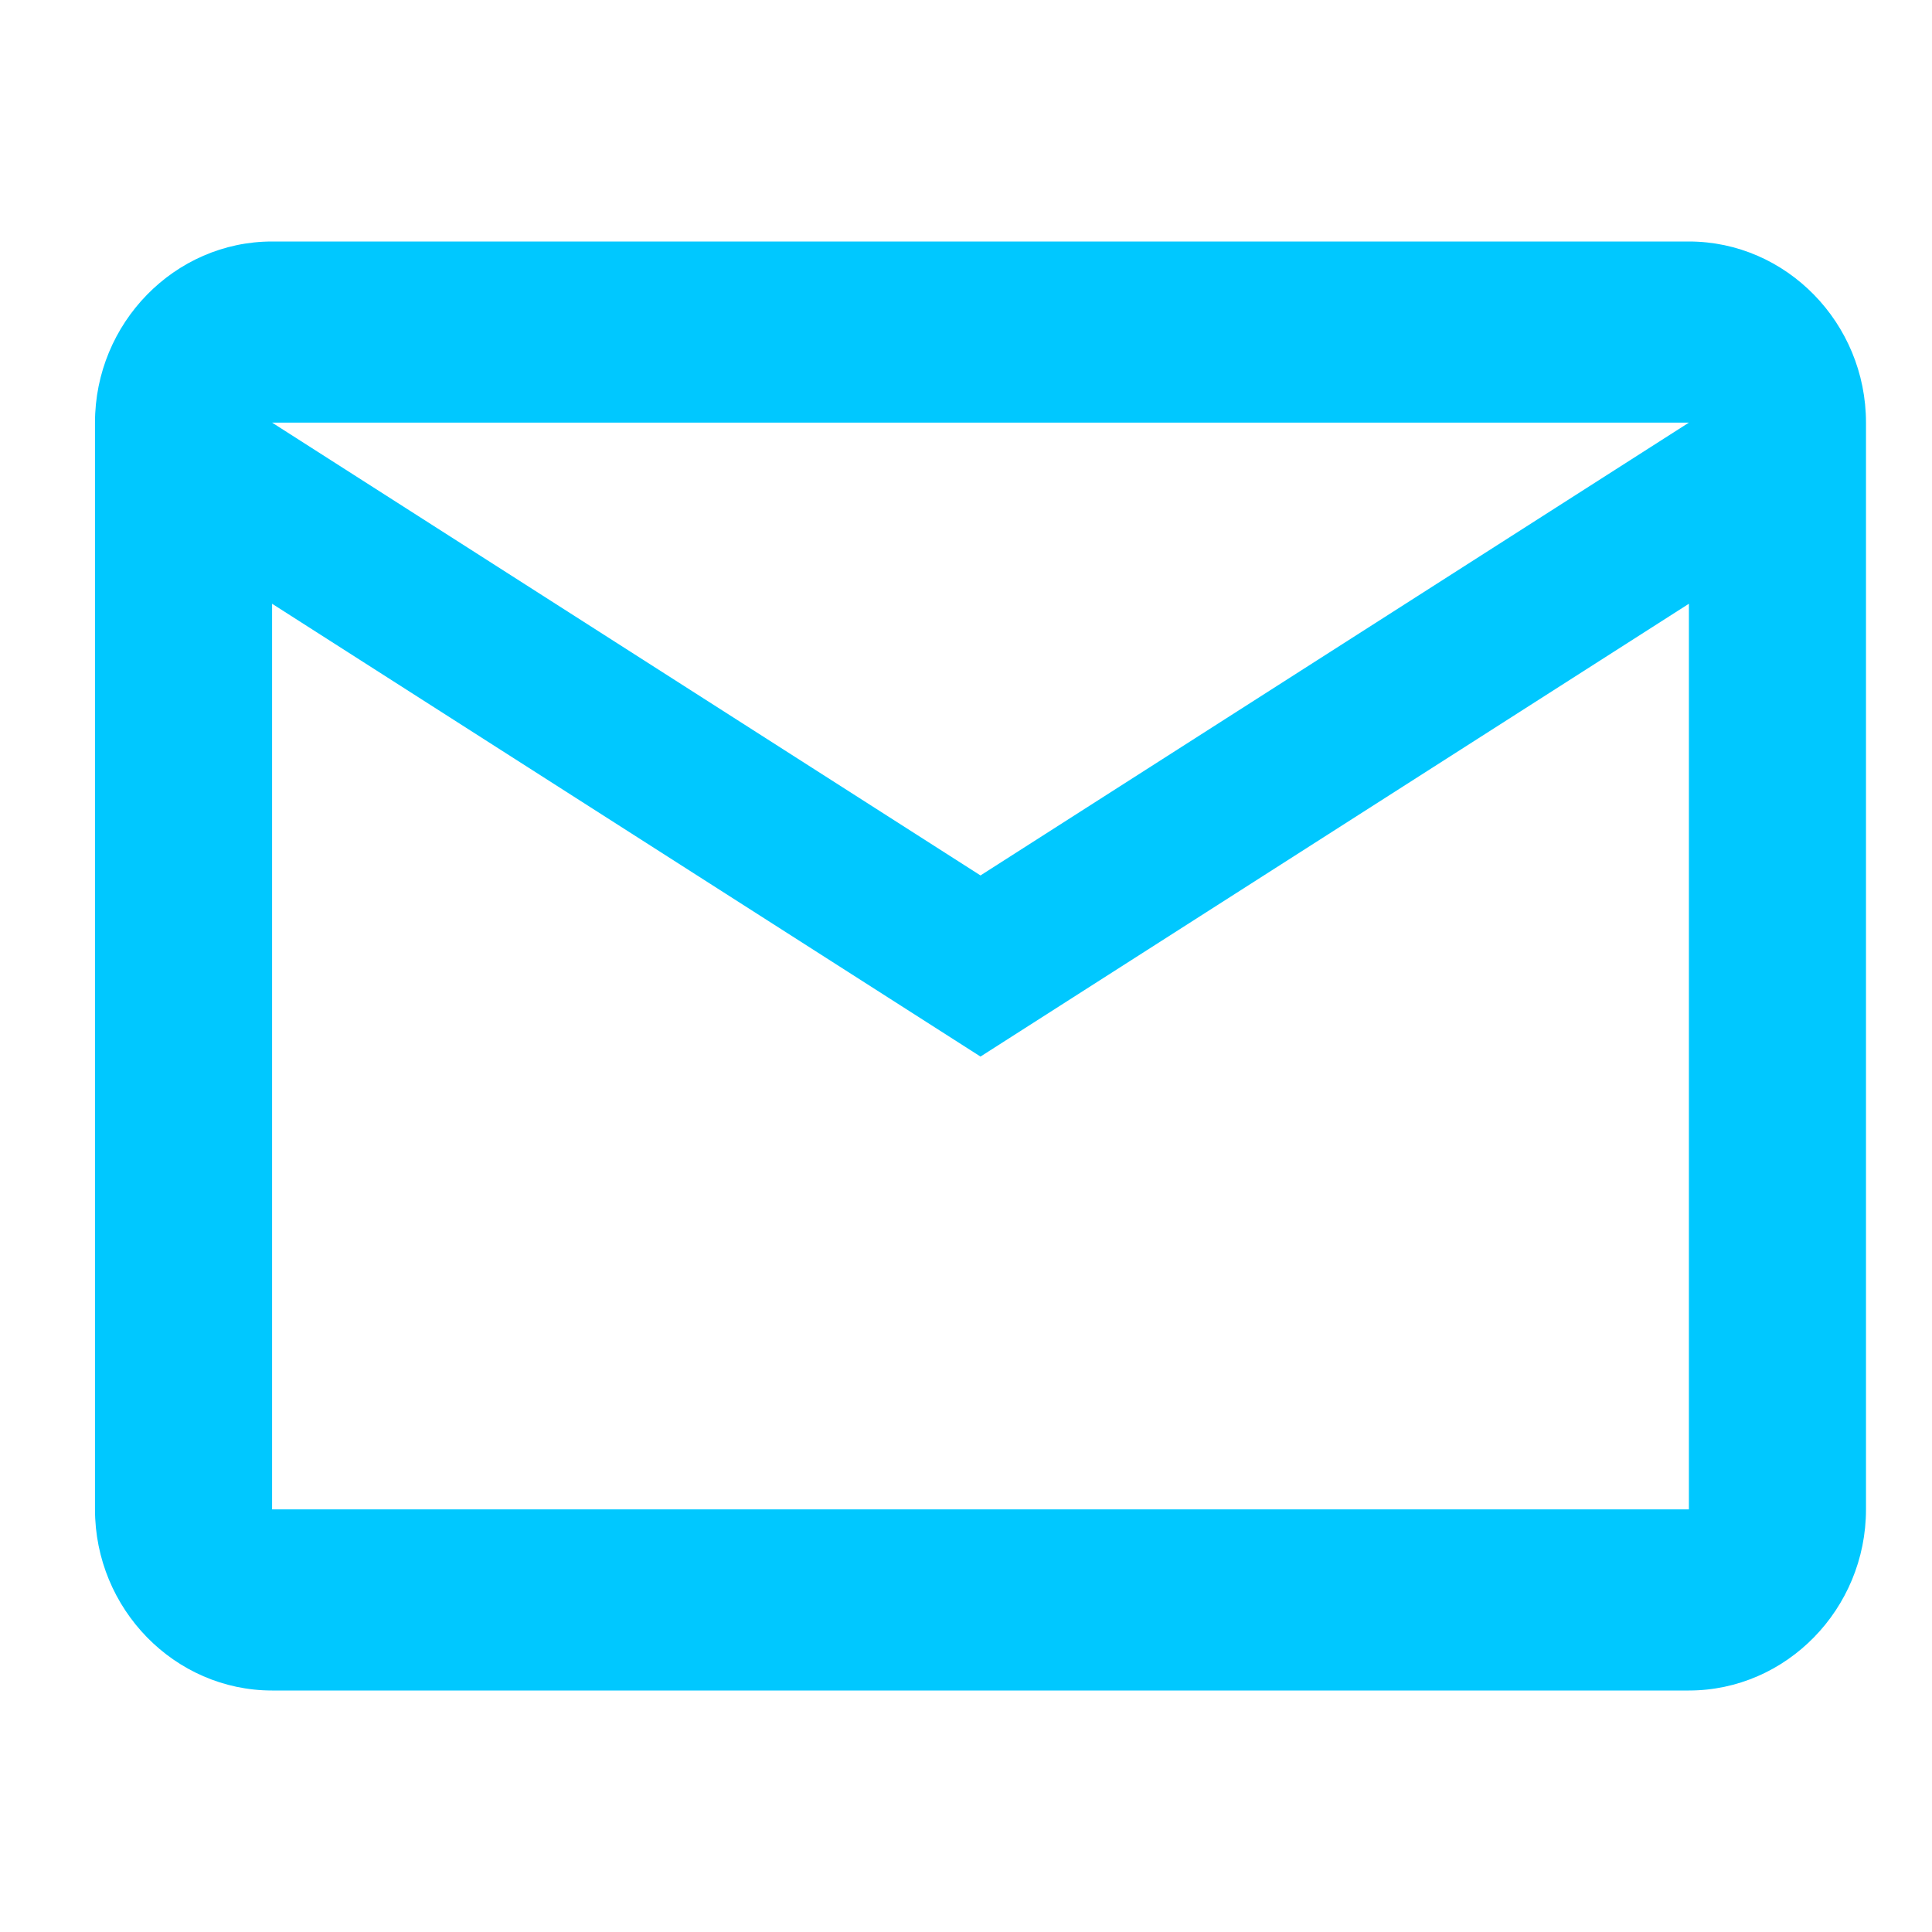
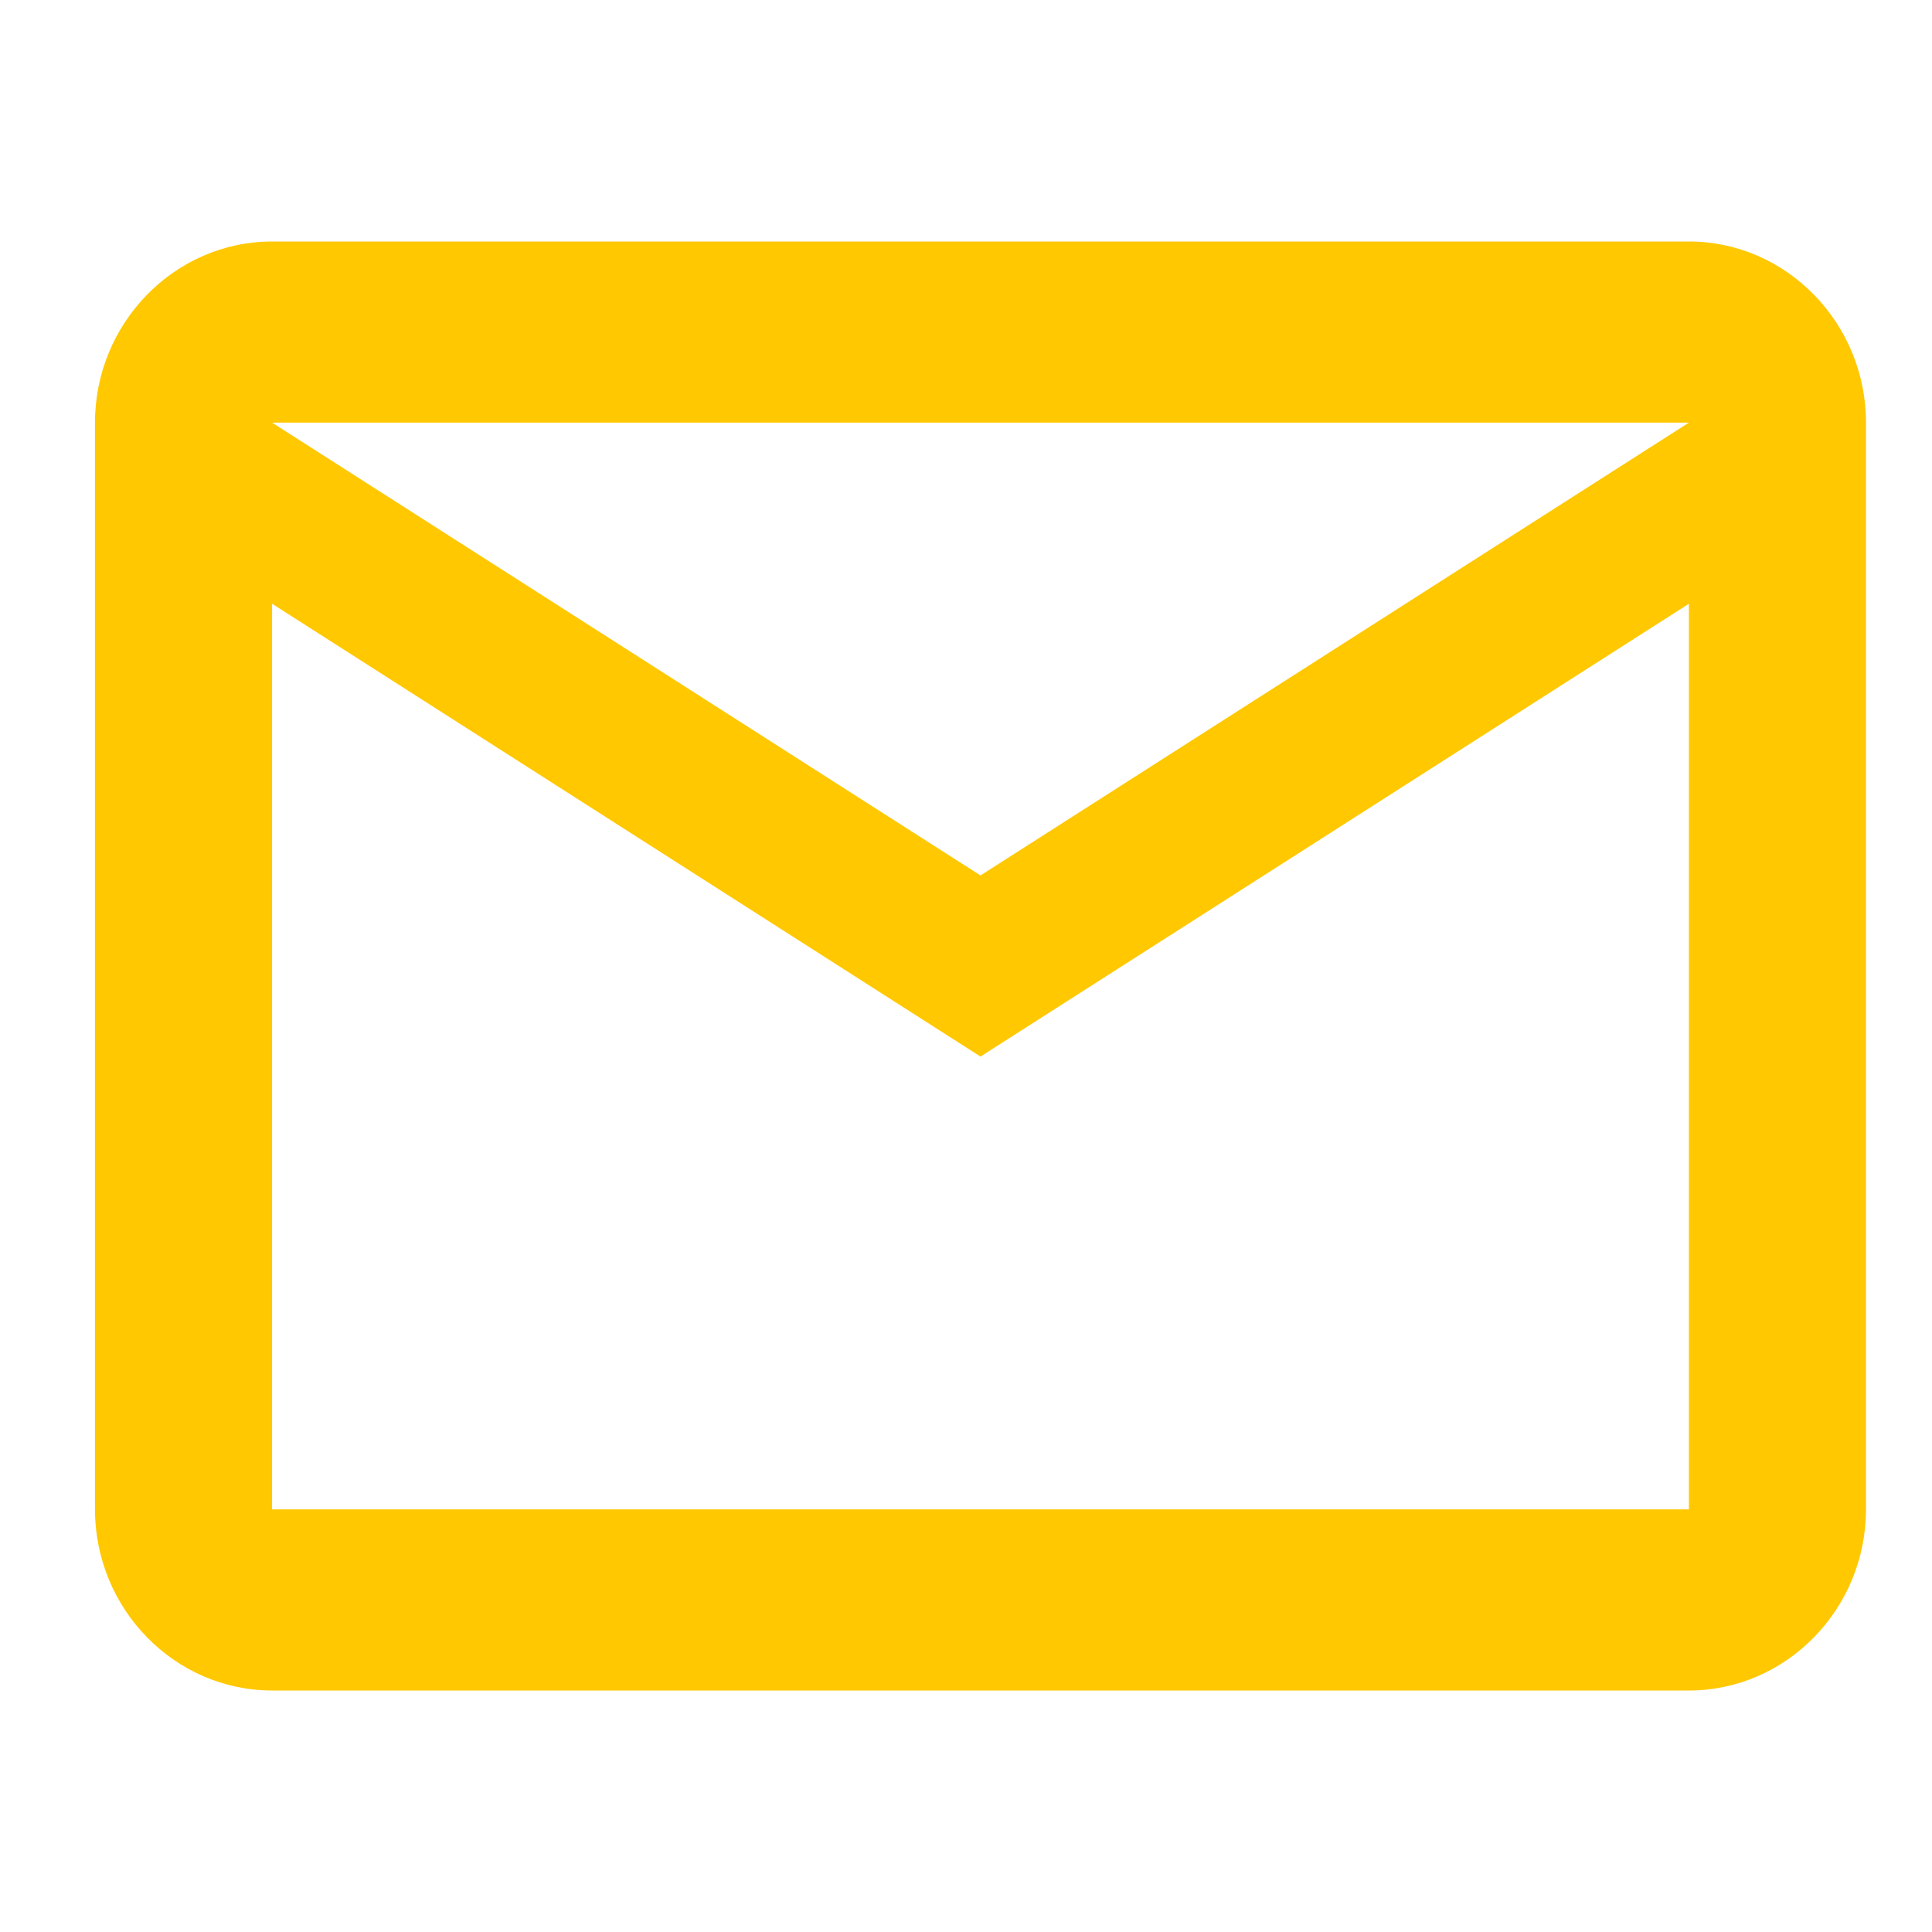
<svg xmlns="http://www.w3.org/2000/svg" width="24" height="24" viewBox="0 0 24 24" fill="none">
-   <path d="M23.18 5.25C23.18 4.013 22.19 3 20.98 3H3.38C2.17 3 1.18 4.013 1.18 5.25V18.75C1.18 19.988 2.17 21 3.38 21H20.98C22.19 21 23.18 19.988 23.18 18.75V5.25ZM20.98 5.25L12.18 10.875L3.38 5.25H20.98ZM20.98 18.75H3.38V7.5L12.18 13.125L20.98 7.5V18.75Z" fill="#00C8FF" />
+   <path d="M23.18 5.25C23.18 4.013 22.19 3 20.98 3H3.38C2.17 3 1.18 4.013 1.18 5.25V18.75C1.18 19.988 2.17 21 3.38 21H20.98C22.19 21 23.18 19.988 23.18 18.75V5.25ZM20.98 5.25L12.18 10.875L3.38 5.25H20.98ZM20.98 18.75H3.38V7.5L12.18 13.125L20.98 7.5V18.75Z" fill="#ffc800" />
</svg>
